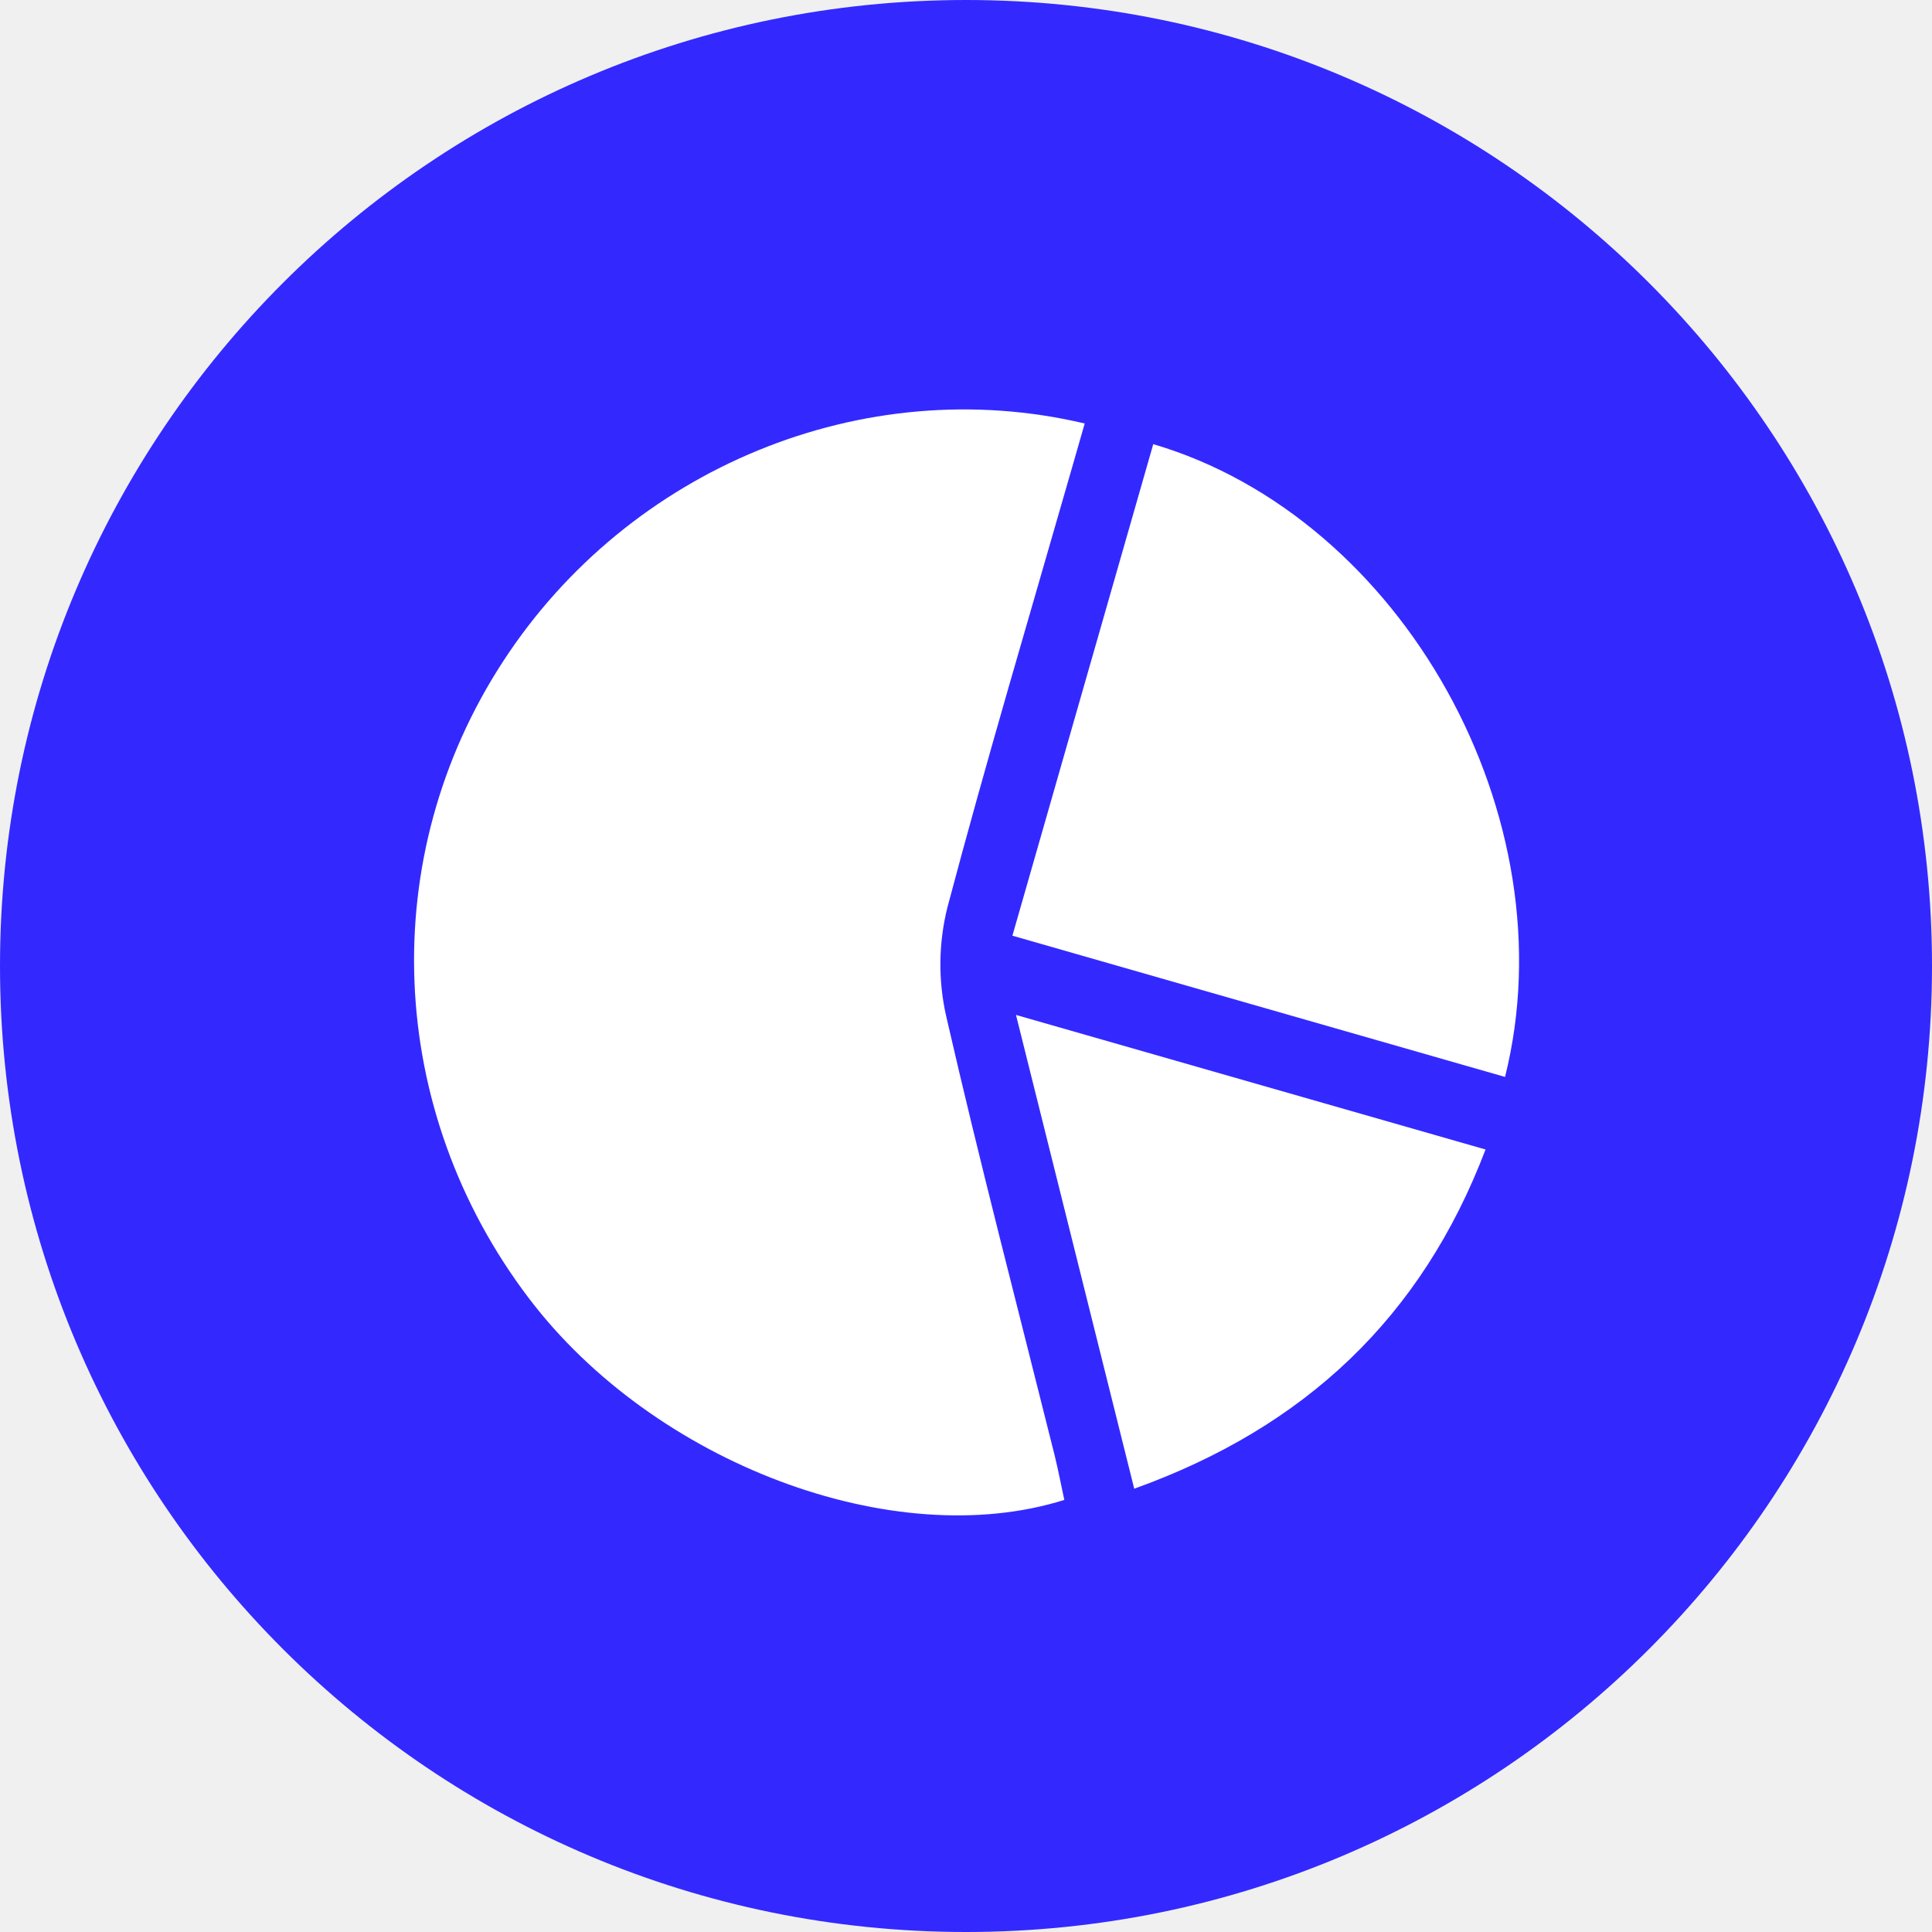
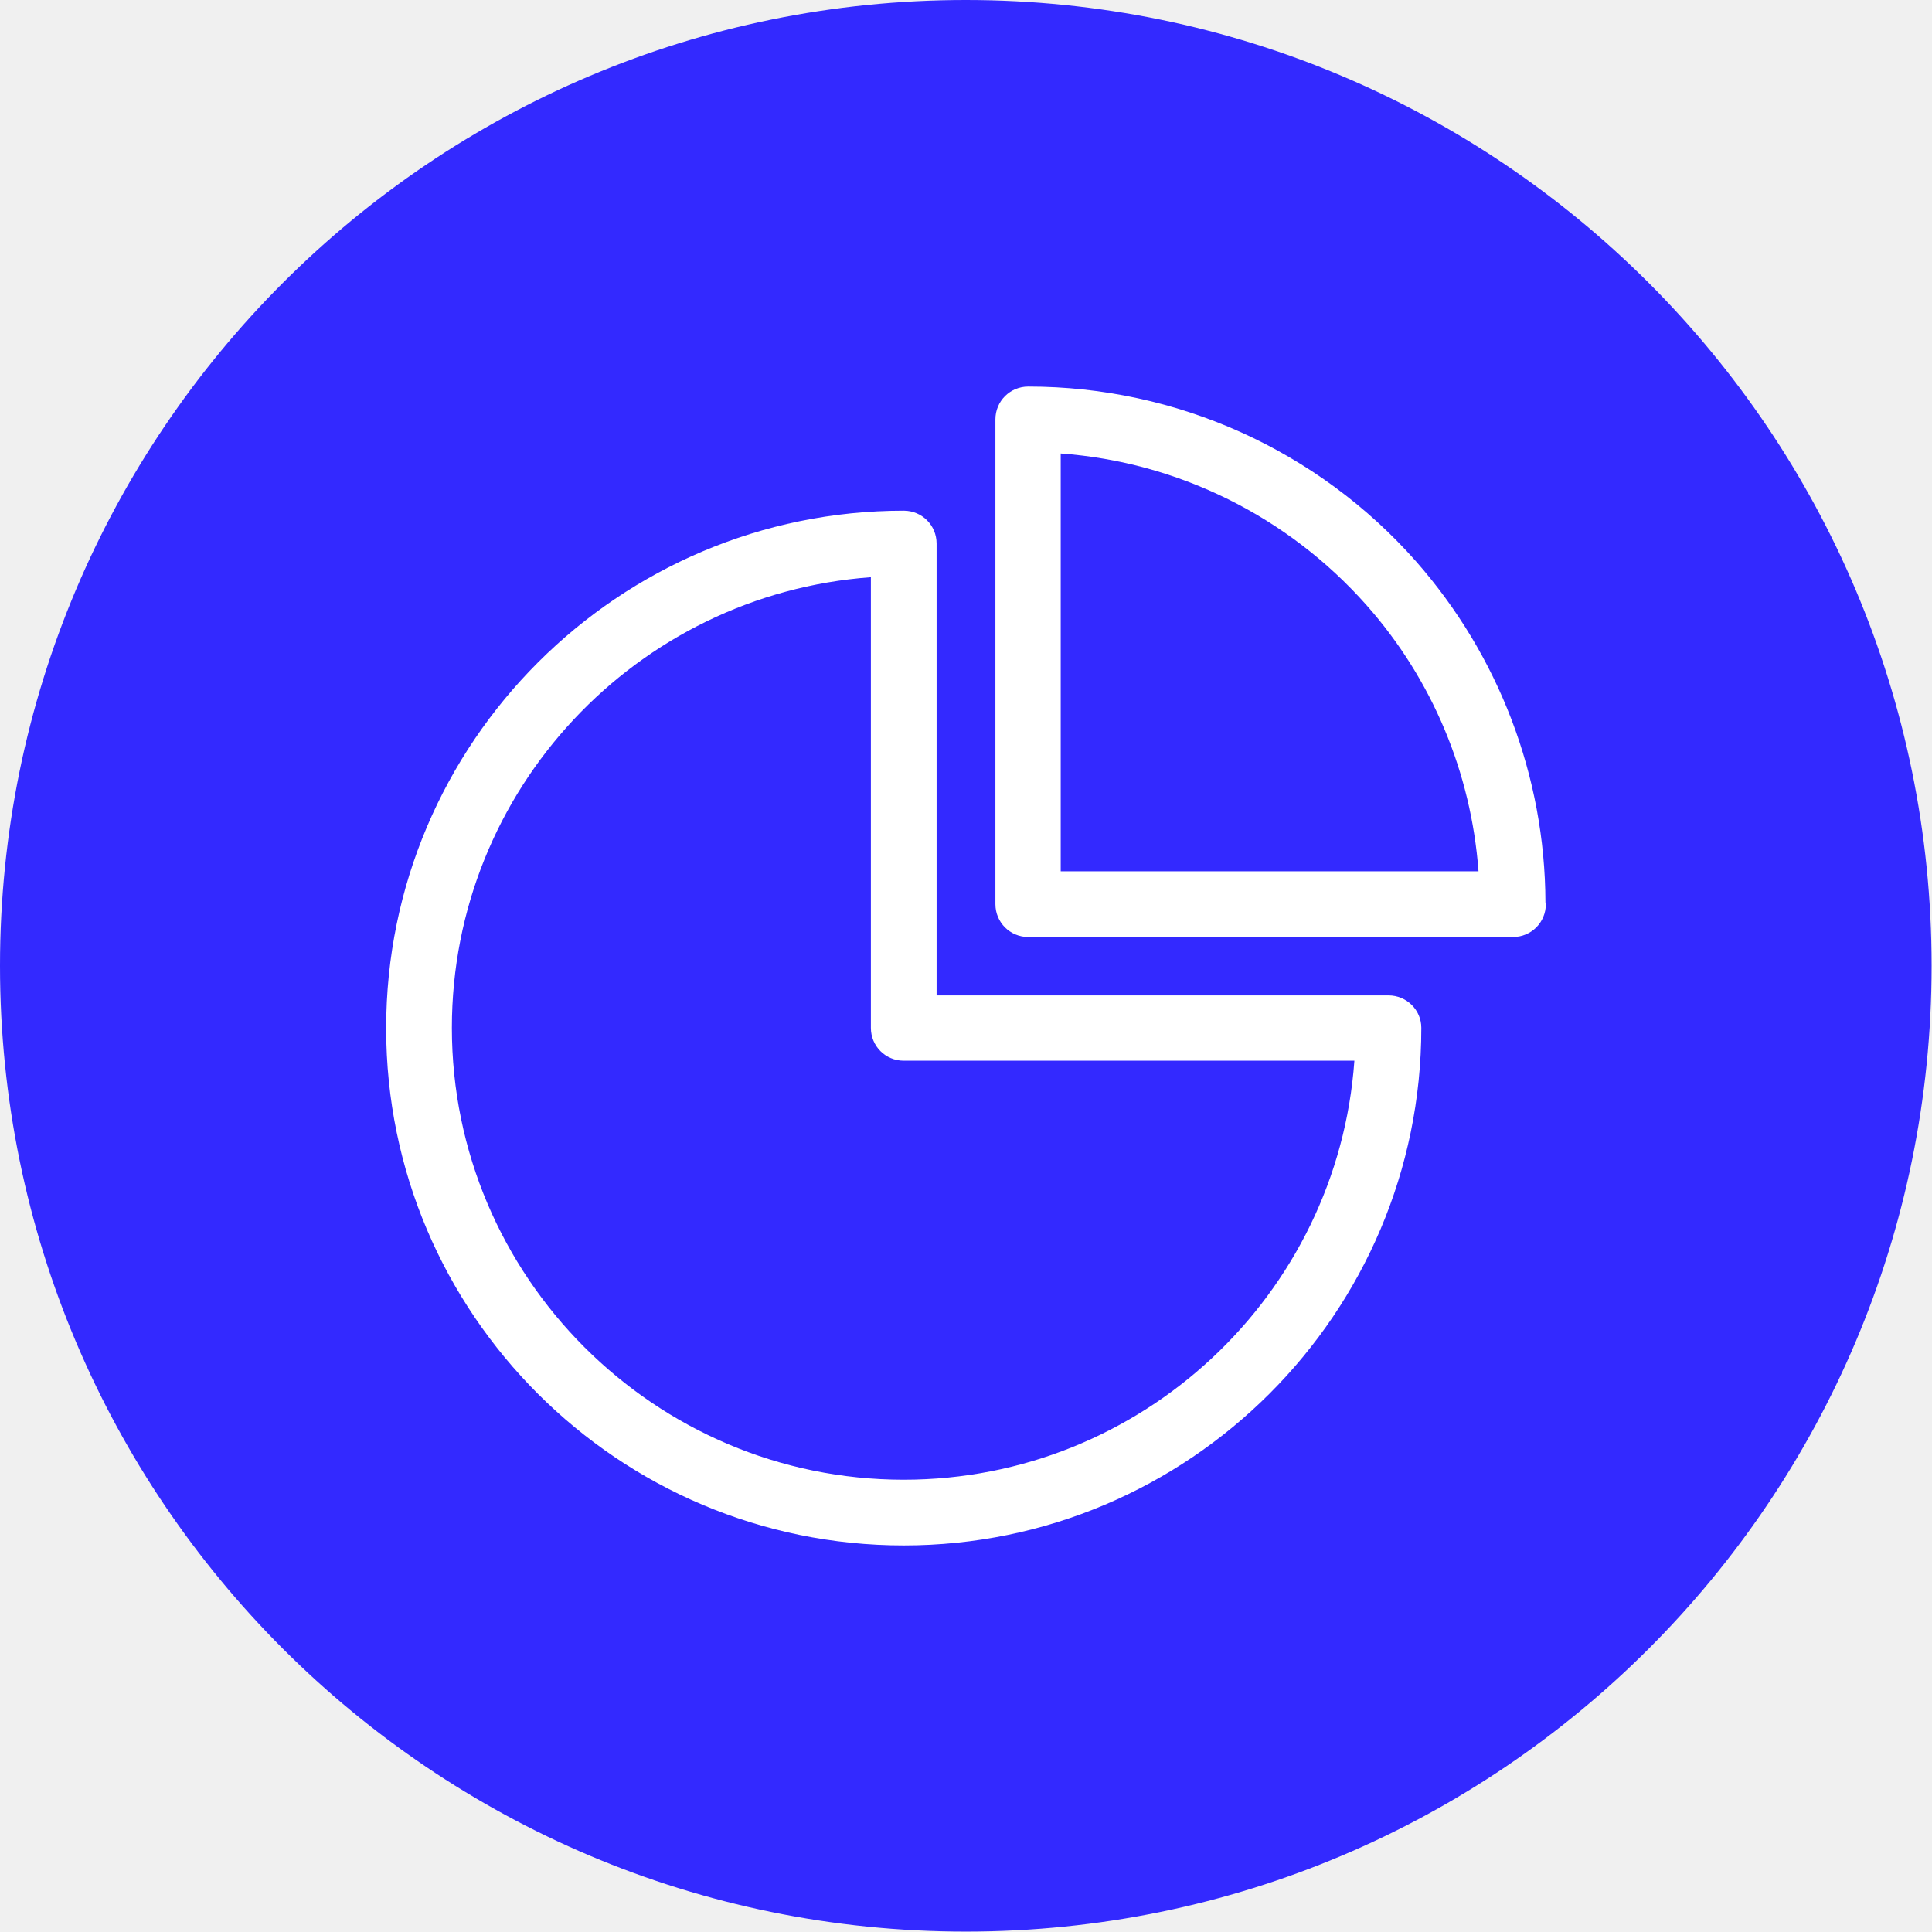
- <svg xmlns="http://www.w3.org/2000/svg" viewBox="0 0 494.62 494.62">
-   <defs>
-     <style>.cls-1{fill:#3329ff;}.cls-2{fill:#fff;}</style>
-   </defs>
-   <g id="Capa_2" data-name="Capa 2">
-     <g id="Layer_1" data-name="Layer 1">
-       <circle class="cls-1" cx="247.31" cy="247.31" r="247.31" />
-       <path class="cls-2" d="M272.48,384c-43.78,13.76-105.05-9.48-137-51.52-36.73-48.28-39.36-113.14-6.61-163.26C161,119.93,221,95,277.7,108.42l-3.23,11.26c-10.75,37.5-21.92,74.89-31.91,112.59A60.15,60.15,0,0,0,242.2,260c8.62,37.62,18.42,75,27.76,112.42C270.92,376.3,271.65,380.19,272.48,384Z" />
-       <path class="cls-2" d="M290.38,381.13,260.11,259.84l120.21,34.45C364,337.17,334.2,365.38,290.38,381.13Z" />
-       <path class="cls-2" d="M295.25,113.71c63.9,18.83,106.67,95.63,90.06,162L259.19,239.55Z" />
+ <svg xmlns="http://www.w3.org/2000/svg" version="1.1" id="Capa_1" x="0px" y="0px" viewBox="0 0 476.3 476.3" style="enable-background:new 0 0 476.3 476.3;" xml:space="preserve">
+   <style type="text/css">
+ 	.st0{fill:#3329FF;}
+ 	.st1{fill:#FFFFFF;}
+ </style>
+   <circle class="st0" cx="238.1" cy="238.1" r="238.1" />
+   <g>
+     <g>
+       <path class="st1" d="M342.3,245.4H230.9V134c0-4.5-3.6-8.1-8.1-8.1c-70.3,0-127.6,57.2-127.6,127.6S152.5,381,222.8,381    s127.6-57.2,127.6-127.6C350.4,249,346.8,245.4,342.3,245.4z M222.8,364.8c-61.4,0-111.4-50-111.4-111.4    c0-58.7,45.6-106.9,103.3-111.1v111.1c0,4.5,3.6,8.1,8.1,8.1h111.1C329.8,319.2,281.5,364.8,222.8,364.8z" />
+       <path class="st1" d="M381,222.4c-0.1-31-11.5-60.8-31.9-84c-24.2-27.4-59-43.1-95.6-43.1c-4.5,0-8.1,3.6-8.1,8.1v119.5    c0,4.5,3.6,8.1,8.1,8.1h119.5l0,0c4.5,0,8.1-3.6,8.1-8.1C381,222.7,381,222.6,381,222.4z M261.5,214.8v-103    c28.9,2.1,56,15.5,75.4,37.4c16.2,18.3,25.8,41.3,27.6,65.6L261.5,214.8L261.5,214.8z" />
    </g>
  </g>
</svg>
